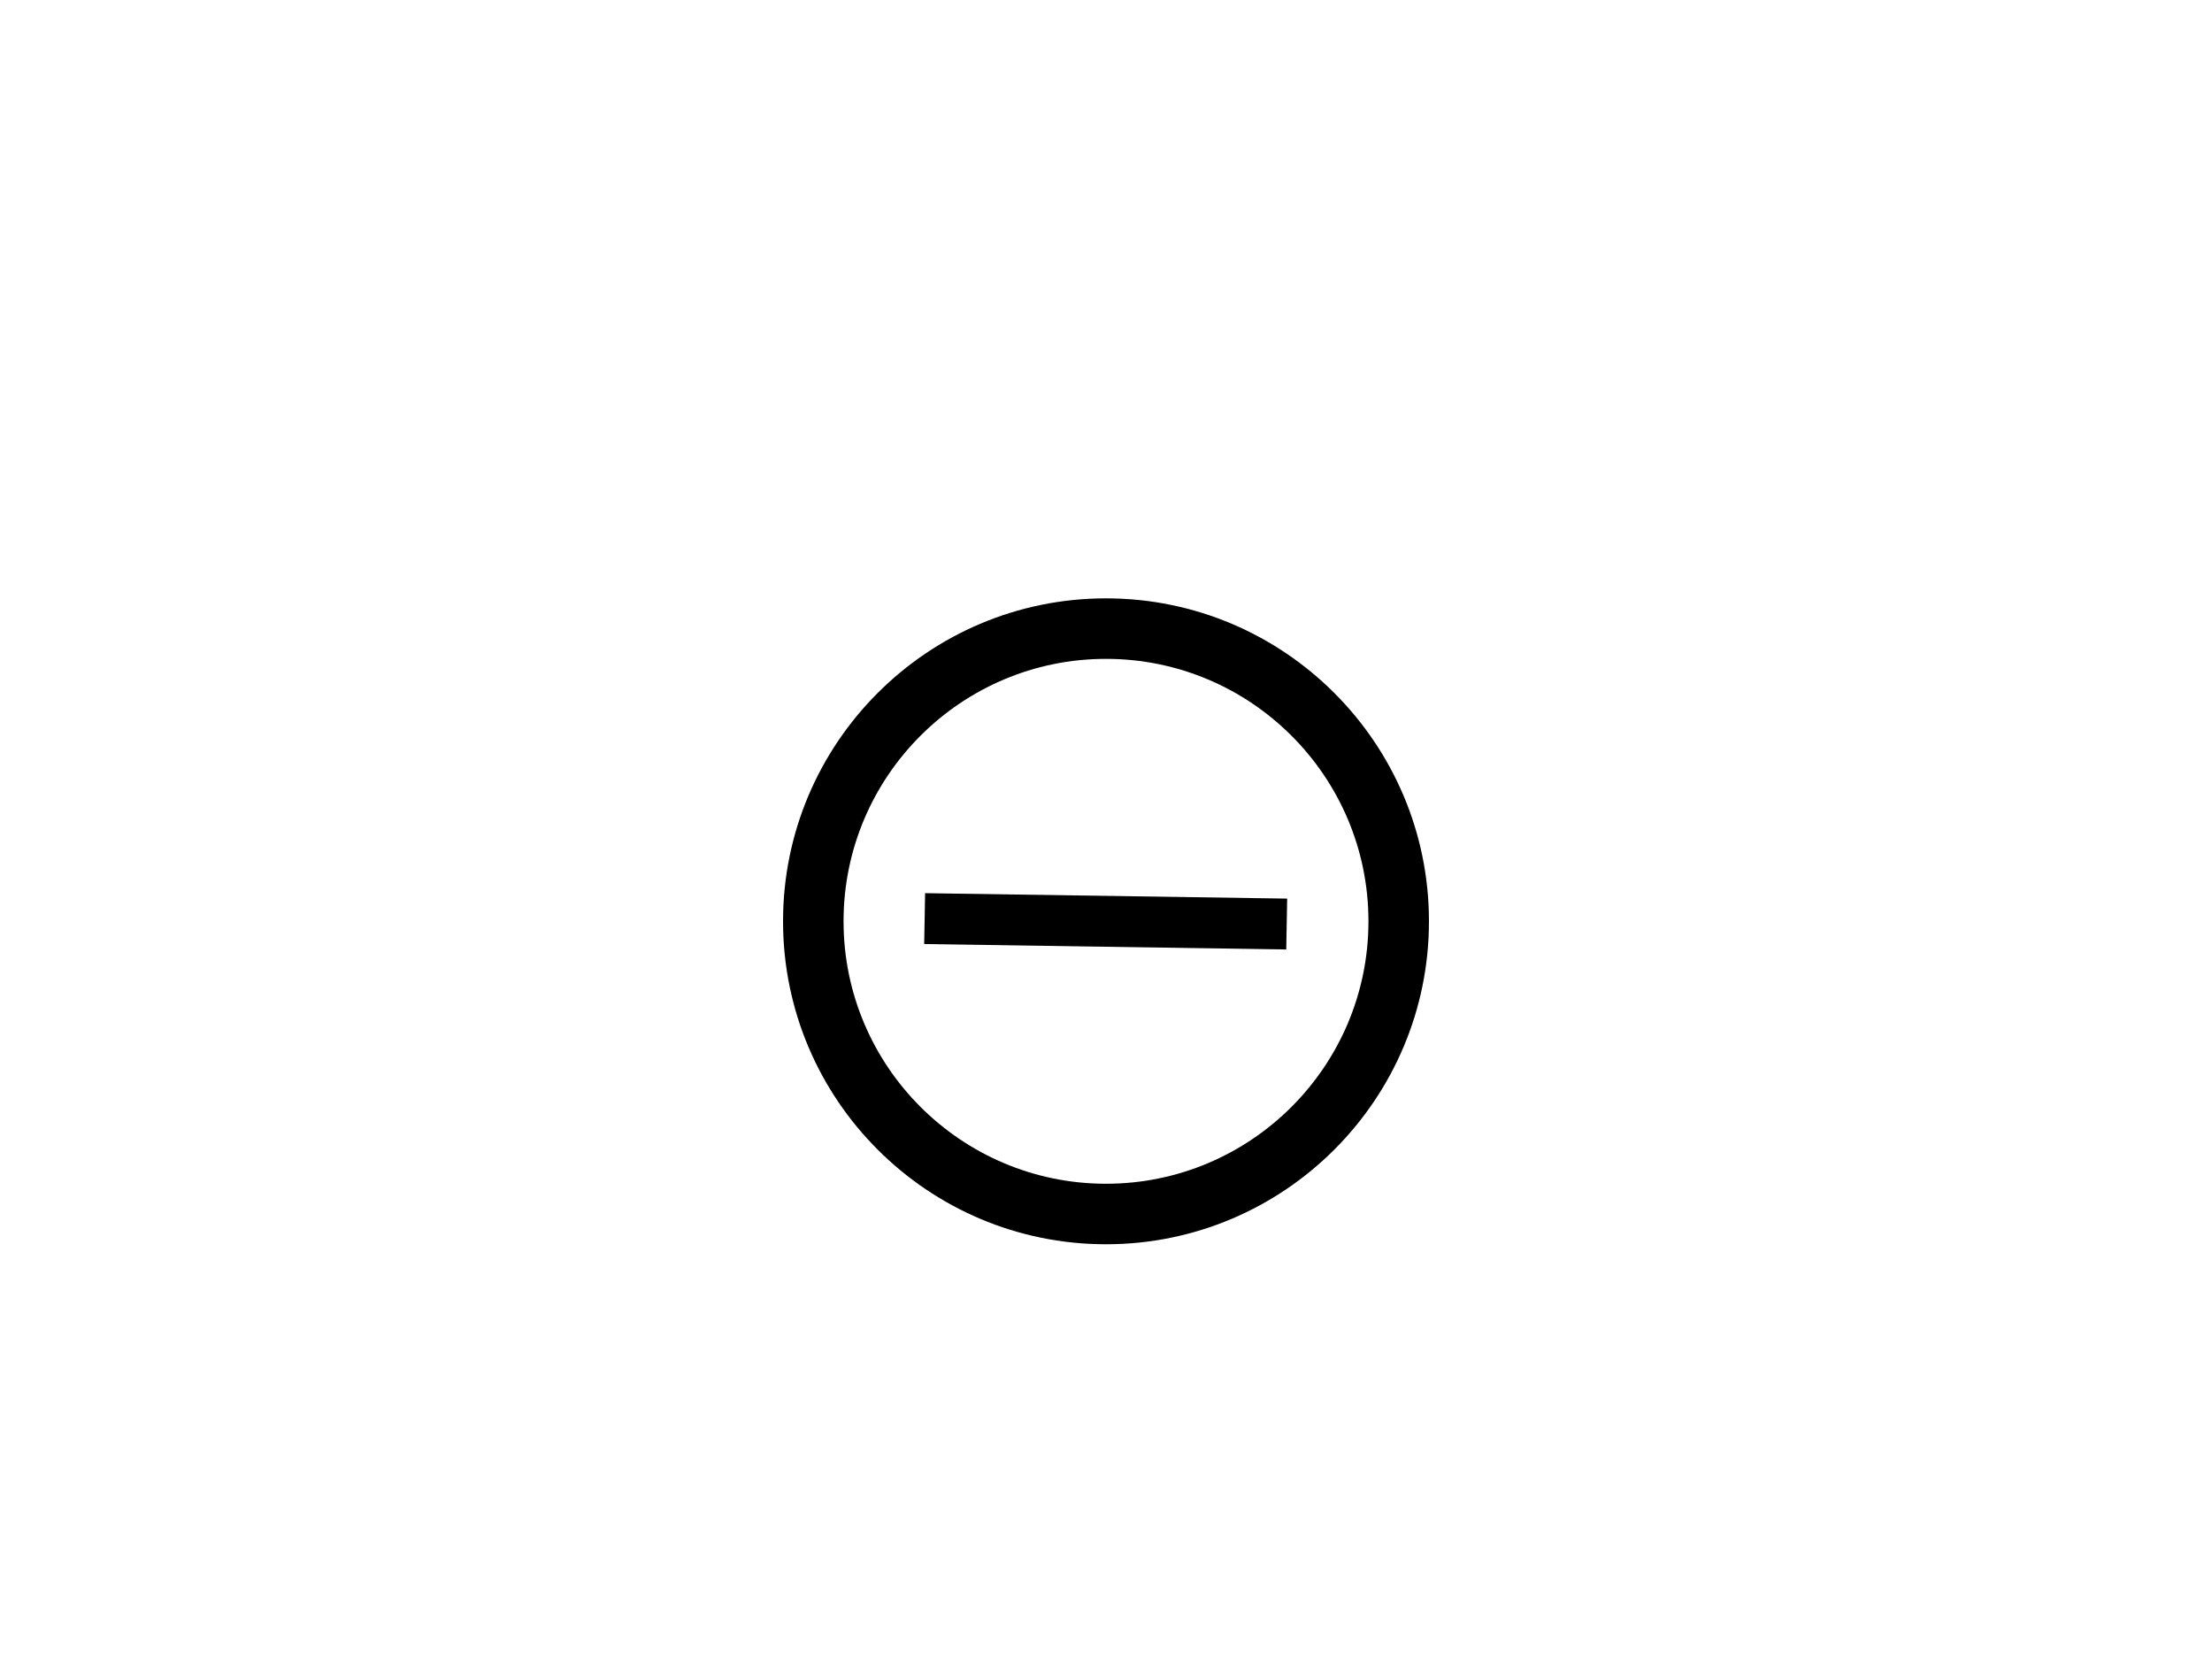
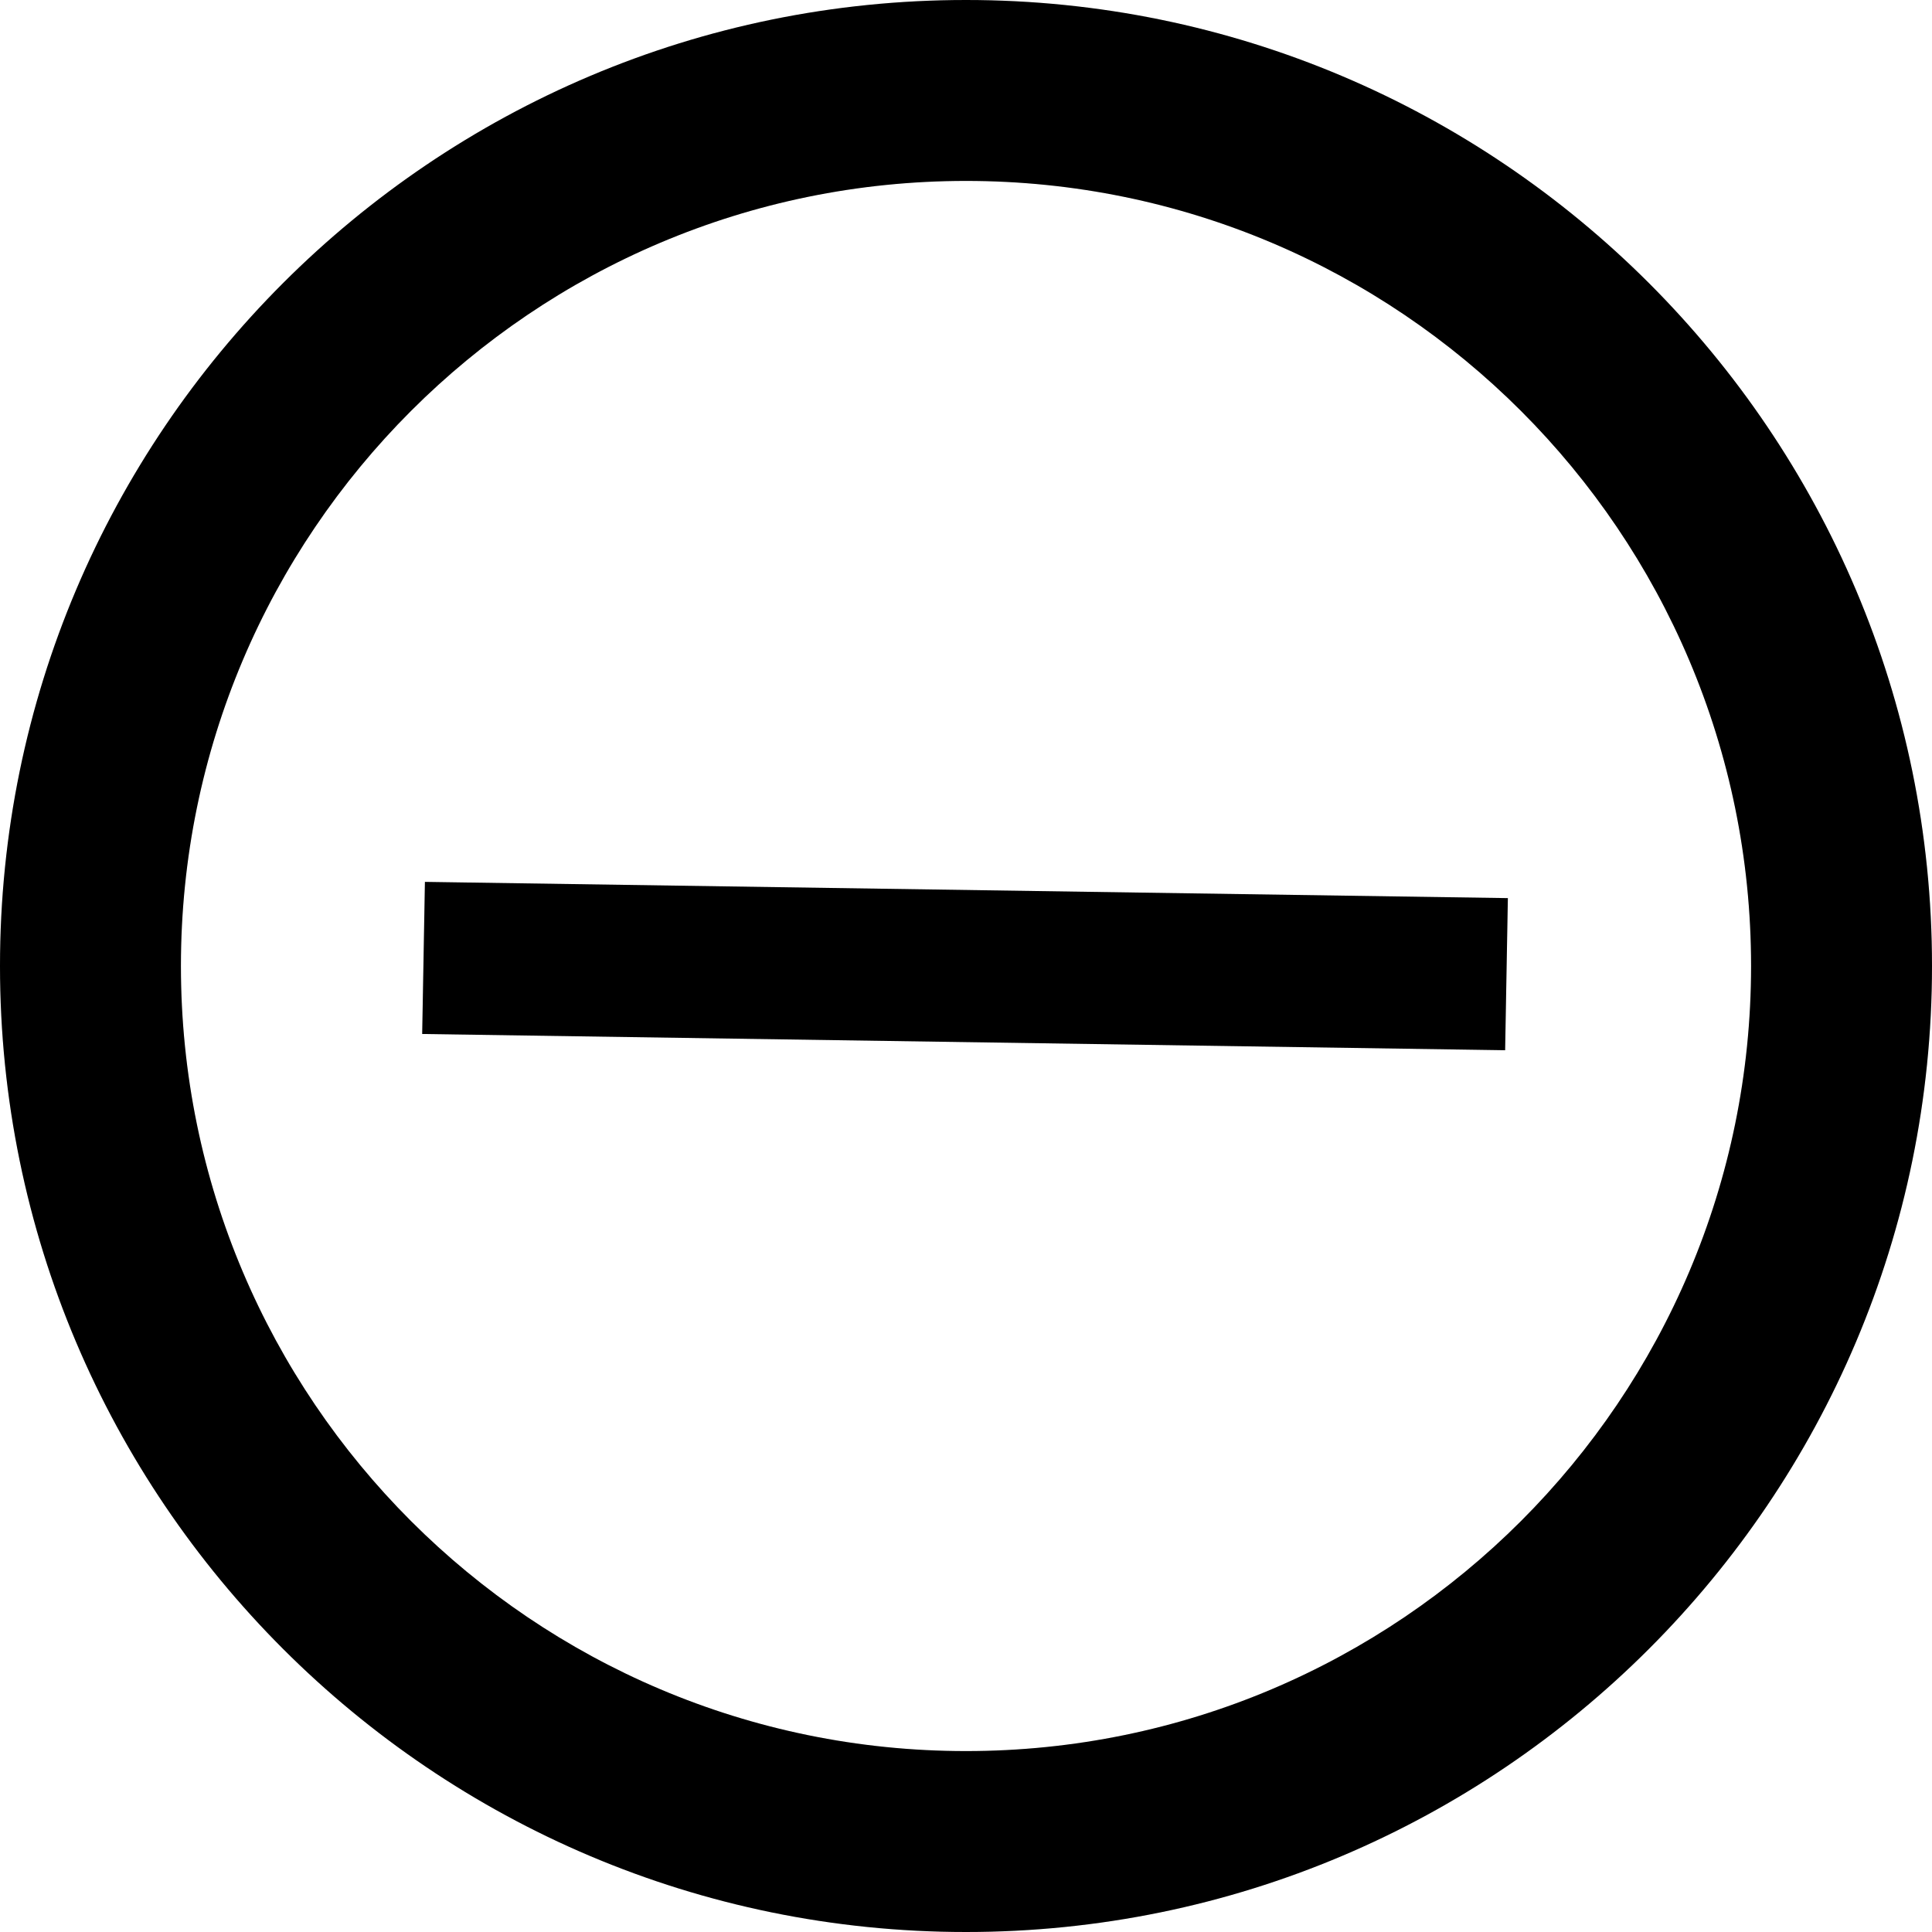
- <svg xmlns="http://www.w3.org/2000/svg" style="isolation:isolate" viewBox="0 0 1024 768" width="1024pt" height="768pt">
-   <defs>
-     <clipPath id="_clipPath_gWiz5bPZ3WDfjP7zmMeijdDF4Nx18V8k">
-       <rect width="1024" height="768" />
+ <svg xmlns="http://www.w3.org/2000/svg" id="svg446" version="1.1" height="398.667" width="398.667" viewBox="0 0 299 299" style="isolation:isolate">
+   <defs id="defs434">
+     <clipPath id="a">
+       <path id="path431" d="M 0,0 H 1024 V 768 H 0 Z" />
    </clipPath>
  </defs>
-   <g clip-path="url(#_clipPath_gWiz5bPZ3WDfjP7zmMeijdDF4Nx18V8k)">
-     <path d=" M 362.5 426.5 C 362.5 343.989 429.489 277 512 277 C 594.511 277 661.5 343.989 661.5 426.5 C 661.5 509.011 594.511 576 512 576 C 429.489 576 362.5 509.011 362.5 426.5 Z  M 390.5 426.5 C 390.5 359.442 444.942 305 512 305 C 579.058 305 633.5 359.442 633.5 426.5 C 633.5 493.558 579.058 548 512 548 C 444.942 548 390.5 493.558 390.5 426.5 Z " fill-rule="evenodd" fill="rgb(235,235,235)" />
-     <path d=" M 362.5 426.5 C 362.5 343.989 429.489 277 512 277 C 594.511 277 661.5 343.989 661.5 426.5 C 661.5 509.011 594.511 576 512 576 C 429.489 576 362.5 509.011 362.5 426.5 Z  M 390.5 426.5 C 390.5 359.442 444.942 305 512 305 C 579.058 305 633.5 359.442 633.5 426.5 C 633.5 493.558 579.058 548 512 548 C 444.942 548 390.5 493.558 390.5 426.5 Z " fill-rule="evenodd" fill="rgb(0,0,0)" />
-     <rect x="500.23" y="342.701" width="23.539" height="167.599" transform="matrix(-0.018,1,-1,-0.015,947.566,-79.094)" fill="rgb(235,235,235)" />
-     <rect x="500.23" y="342.701" width="23.539" height="167.599" transform="matrix(-0.018,1,-1,-0.015,947.566,-79.094)" fill="rgb(0,0,0)" />
+   <g transform="translate(-362.5,-277)" id="g444" clip-path="url(#a)">
+     <path id="path436" fill="#ebebeb" fill-rule="evenodd" d="M 362.5,426.5 C 362.5,343.989 429.489,277 512,277 594.511,277 661.5,343.989 661.5,426.5 661.5,509.011 594.511,576 512,576 429.489,576 362.5,509.011 362.5,426.5 Z m 28,0 C 390.5,359.442 444.942,305 512,305 579.058,305 633.5,359.442 633.5,426.5 633.5,493.558 579.058,548 512,548 444.942,548 390.5,493.558 390.5,426.5 Z" />
+     <path id="path438" fill-rule="evenodd" d="M 362.5,426.5 C 362.5,343.989 429.489,277 512,277 594.511,277 661.5,343.989 661.5,426.5 661.5,509.011 594.511,576 512,576 429.489,576 362.5,509.011 362.5,426.5 Z m 28,0 C 390.5,359.442 444.942,305 512,305 579.058,305 633.5,359.442 633.5,426.5 633.5,493.558 579.058,548 512,548 444.942,548 390.5,493.558 390.5,426.5 Z" />
+     <path id="path440" d="m 595.86,415.995 -0.423,23.54 -167.599,-2.515 0.424,-23.538 z" fill="#ebebeb" />
+     <path id="path442" d="m 595.86,415.995 -0.423,23.54 -167.599,-2.515 0.424,-23.538 z" />
  </g>
</svg>
